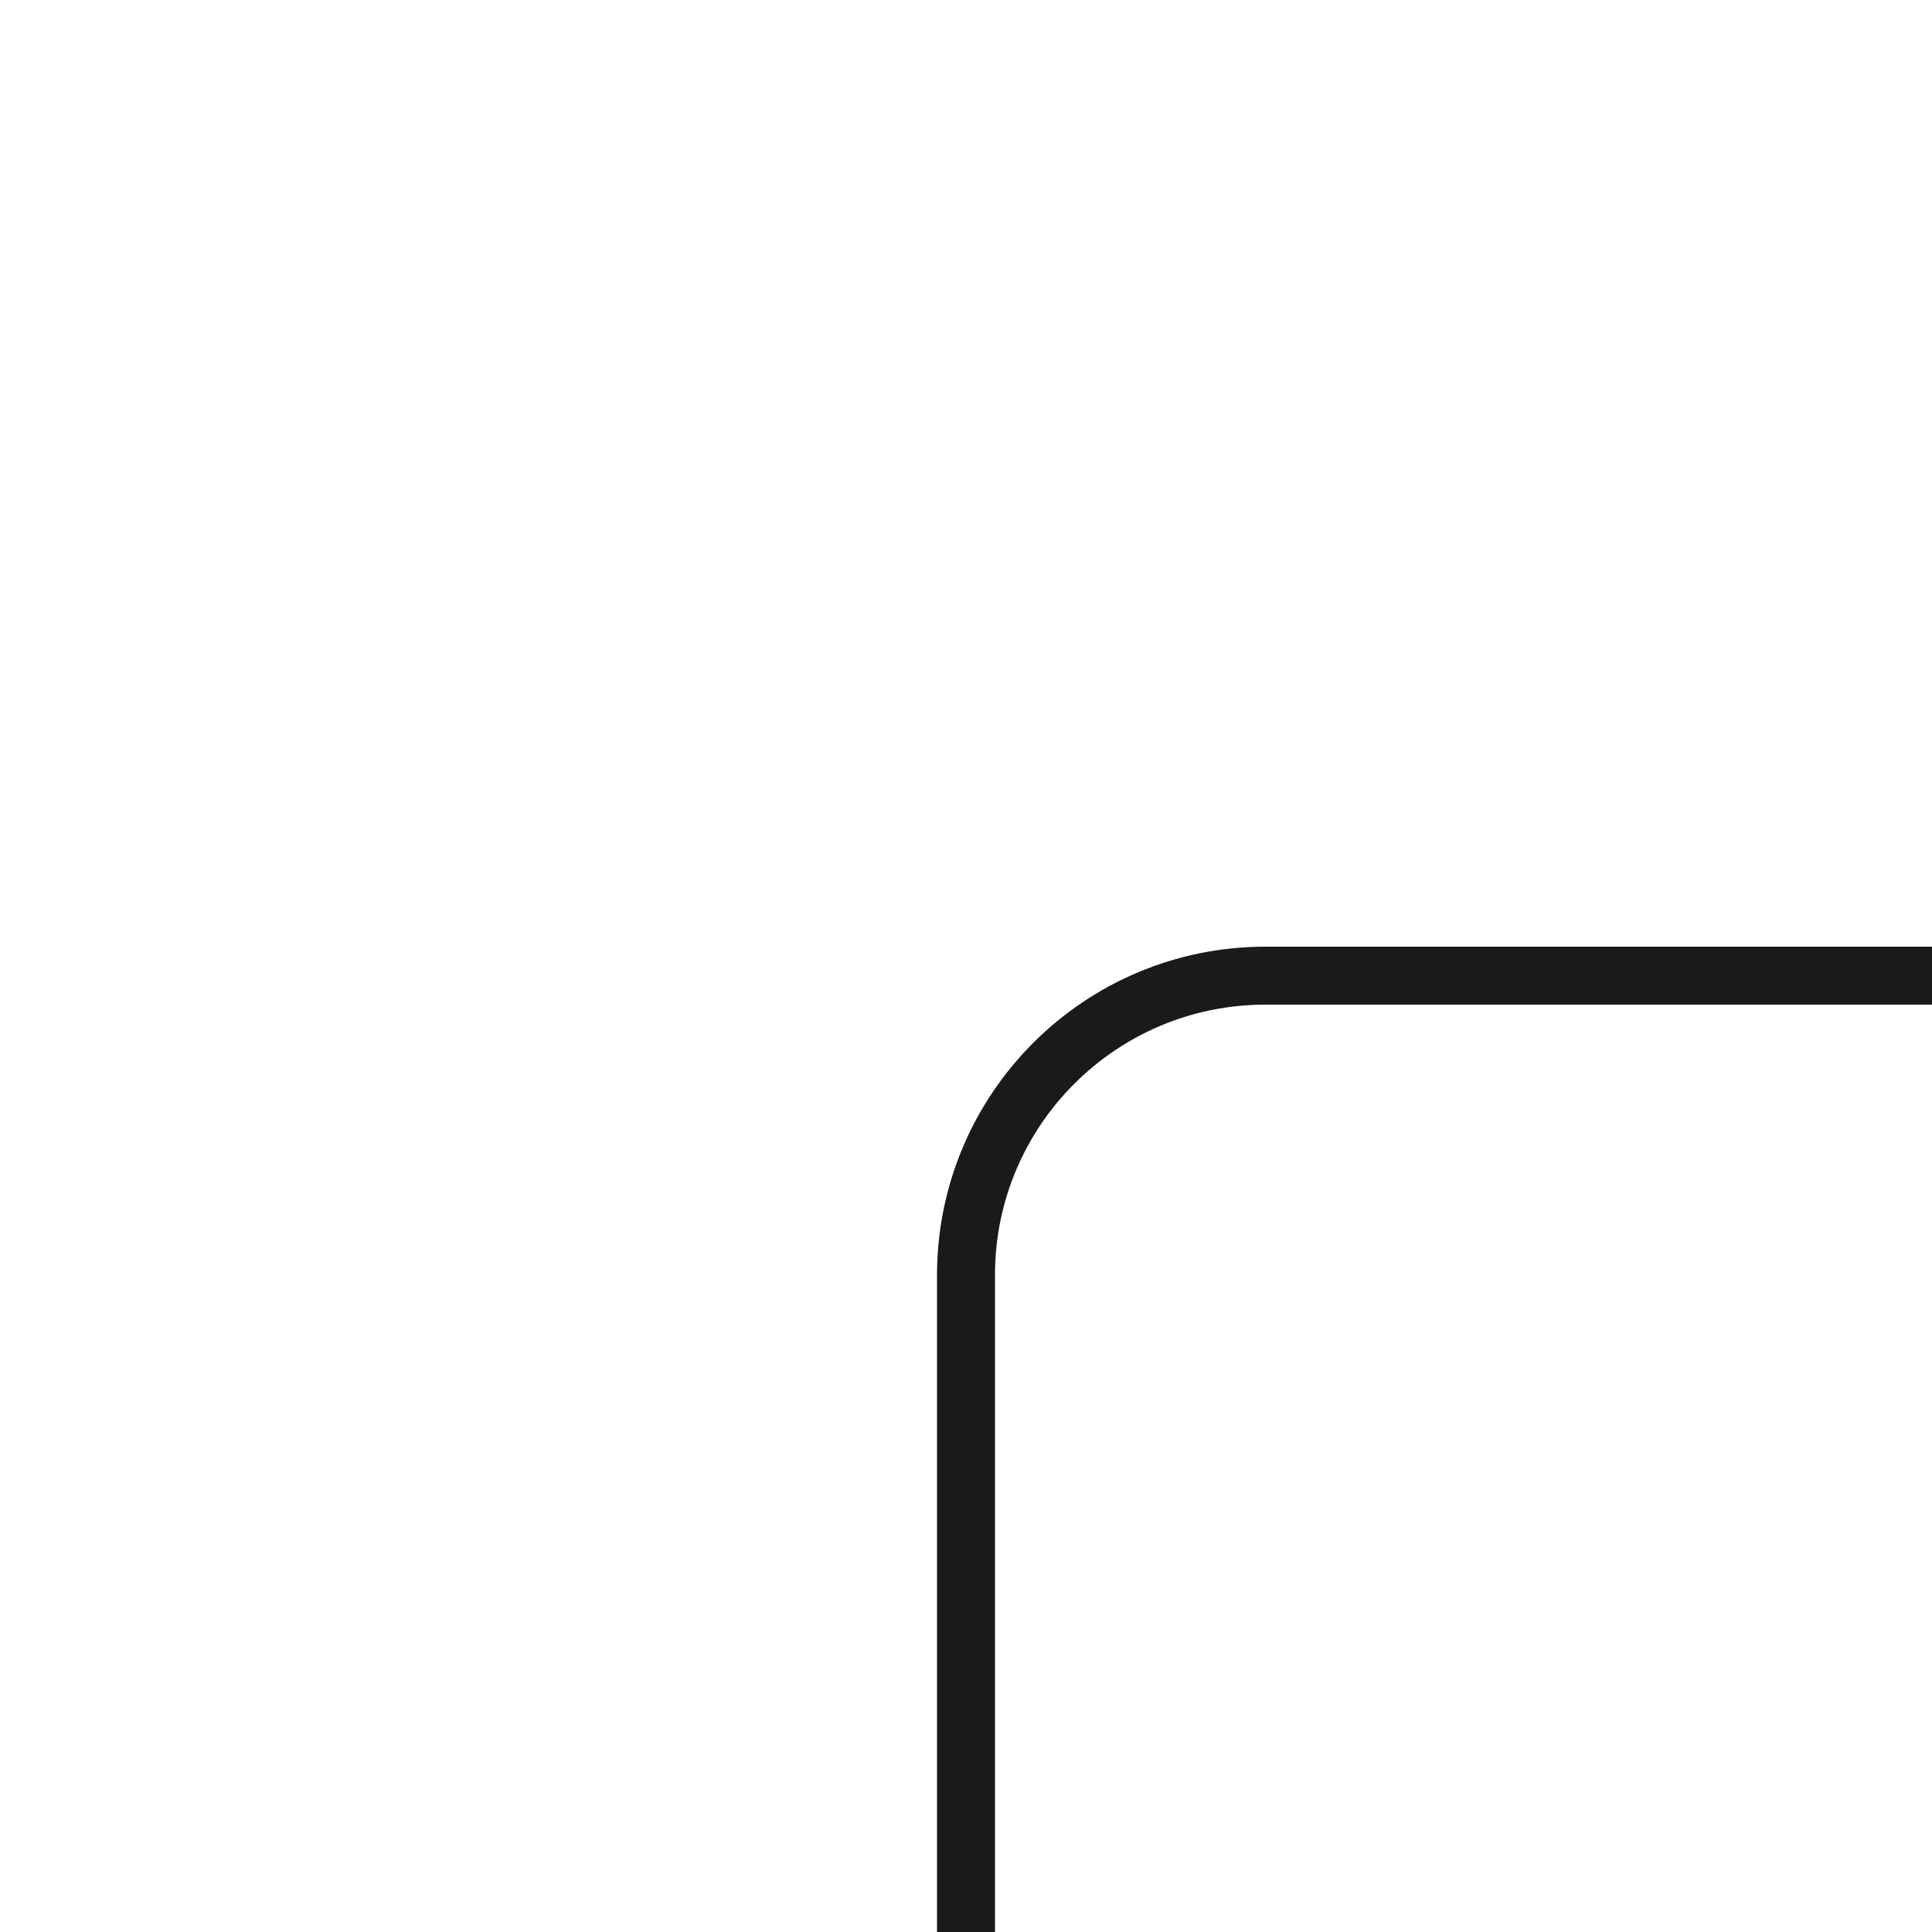
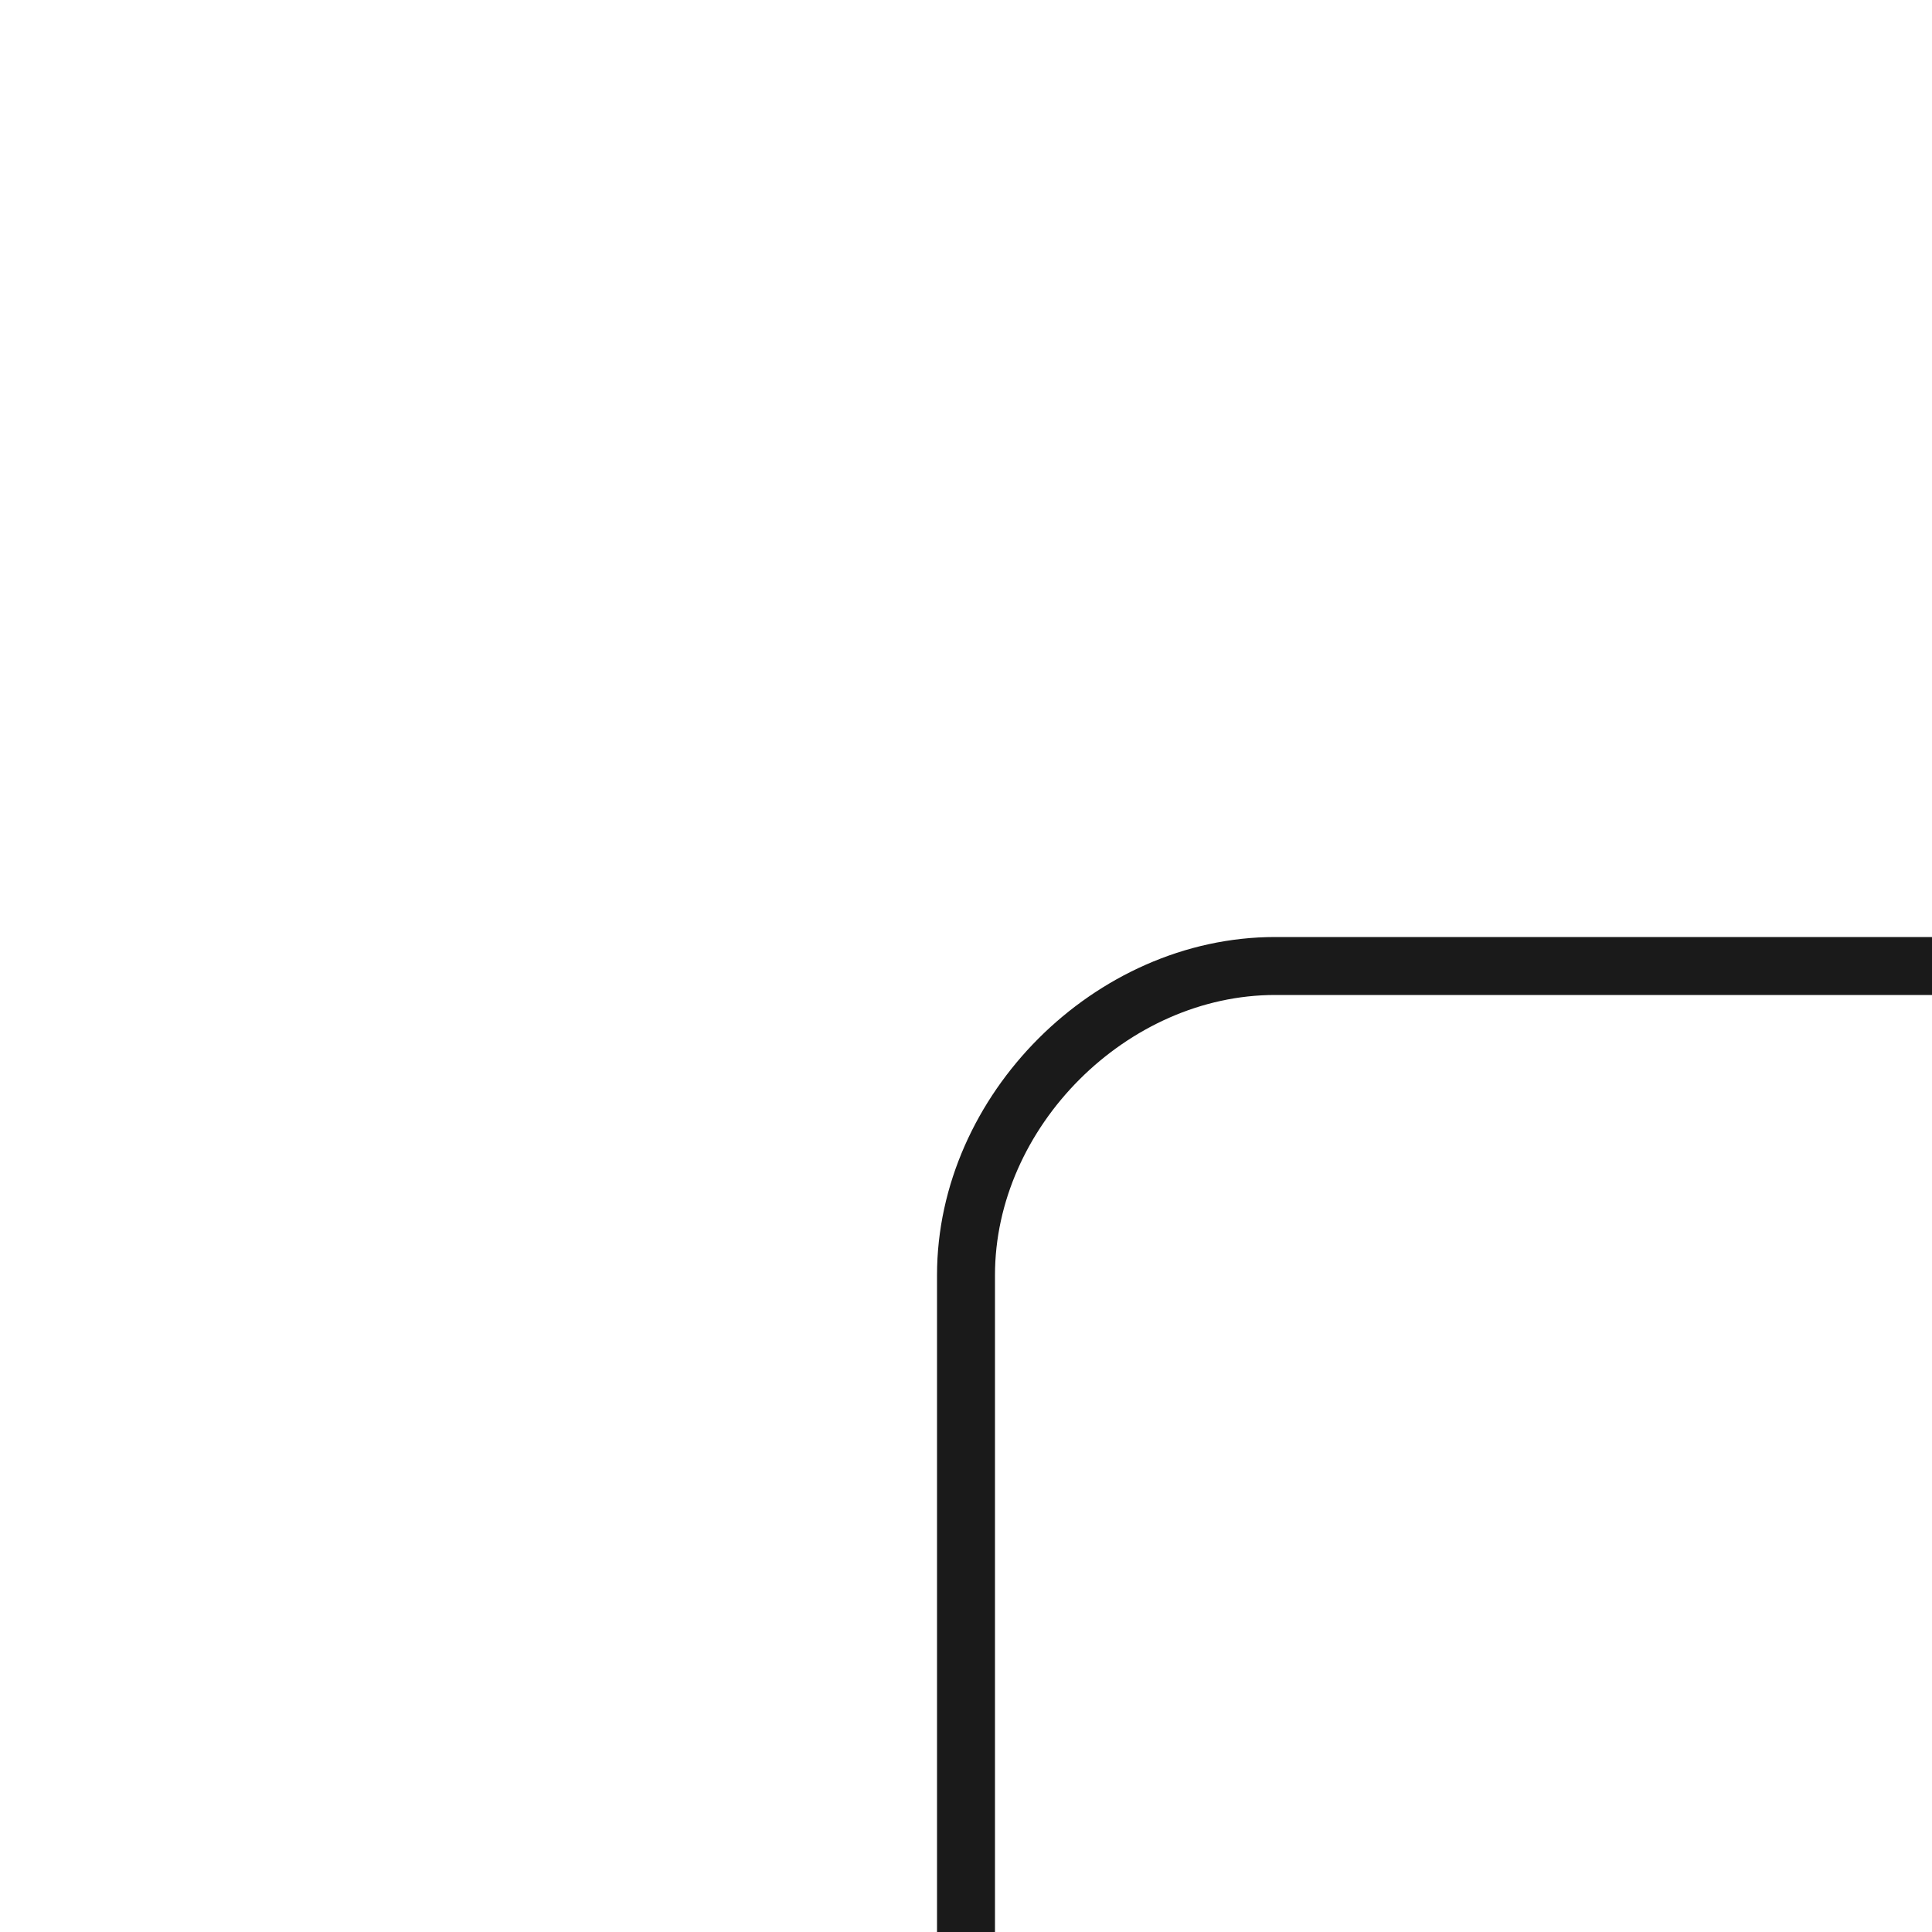
<svg xmlns="http://www.w3.org/2000/svg" xmlns:ns1="https://thingsboard.io/svg" width="200" height="200" fill="none" version="1.1" viewBox="0 0 200 200">
-   <path d="M200 101H131C113.879 101 100 114.879 100 132V201" stroke="#1A1A1A" stroke-width="6" ns1:tag="line" />
+   <path d="M200 100H132C115 100 100 115 100 132V200" stroke="#1A1A1A" stroke-width="6" ns1:tag="line" />
  <g ns1:tag="animationGroup" />
</svg>
